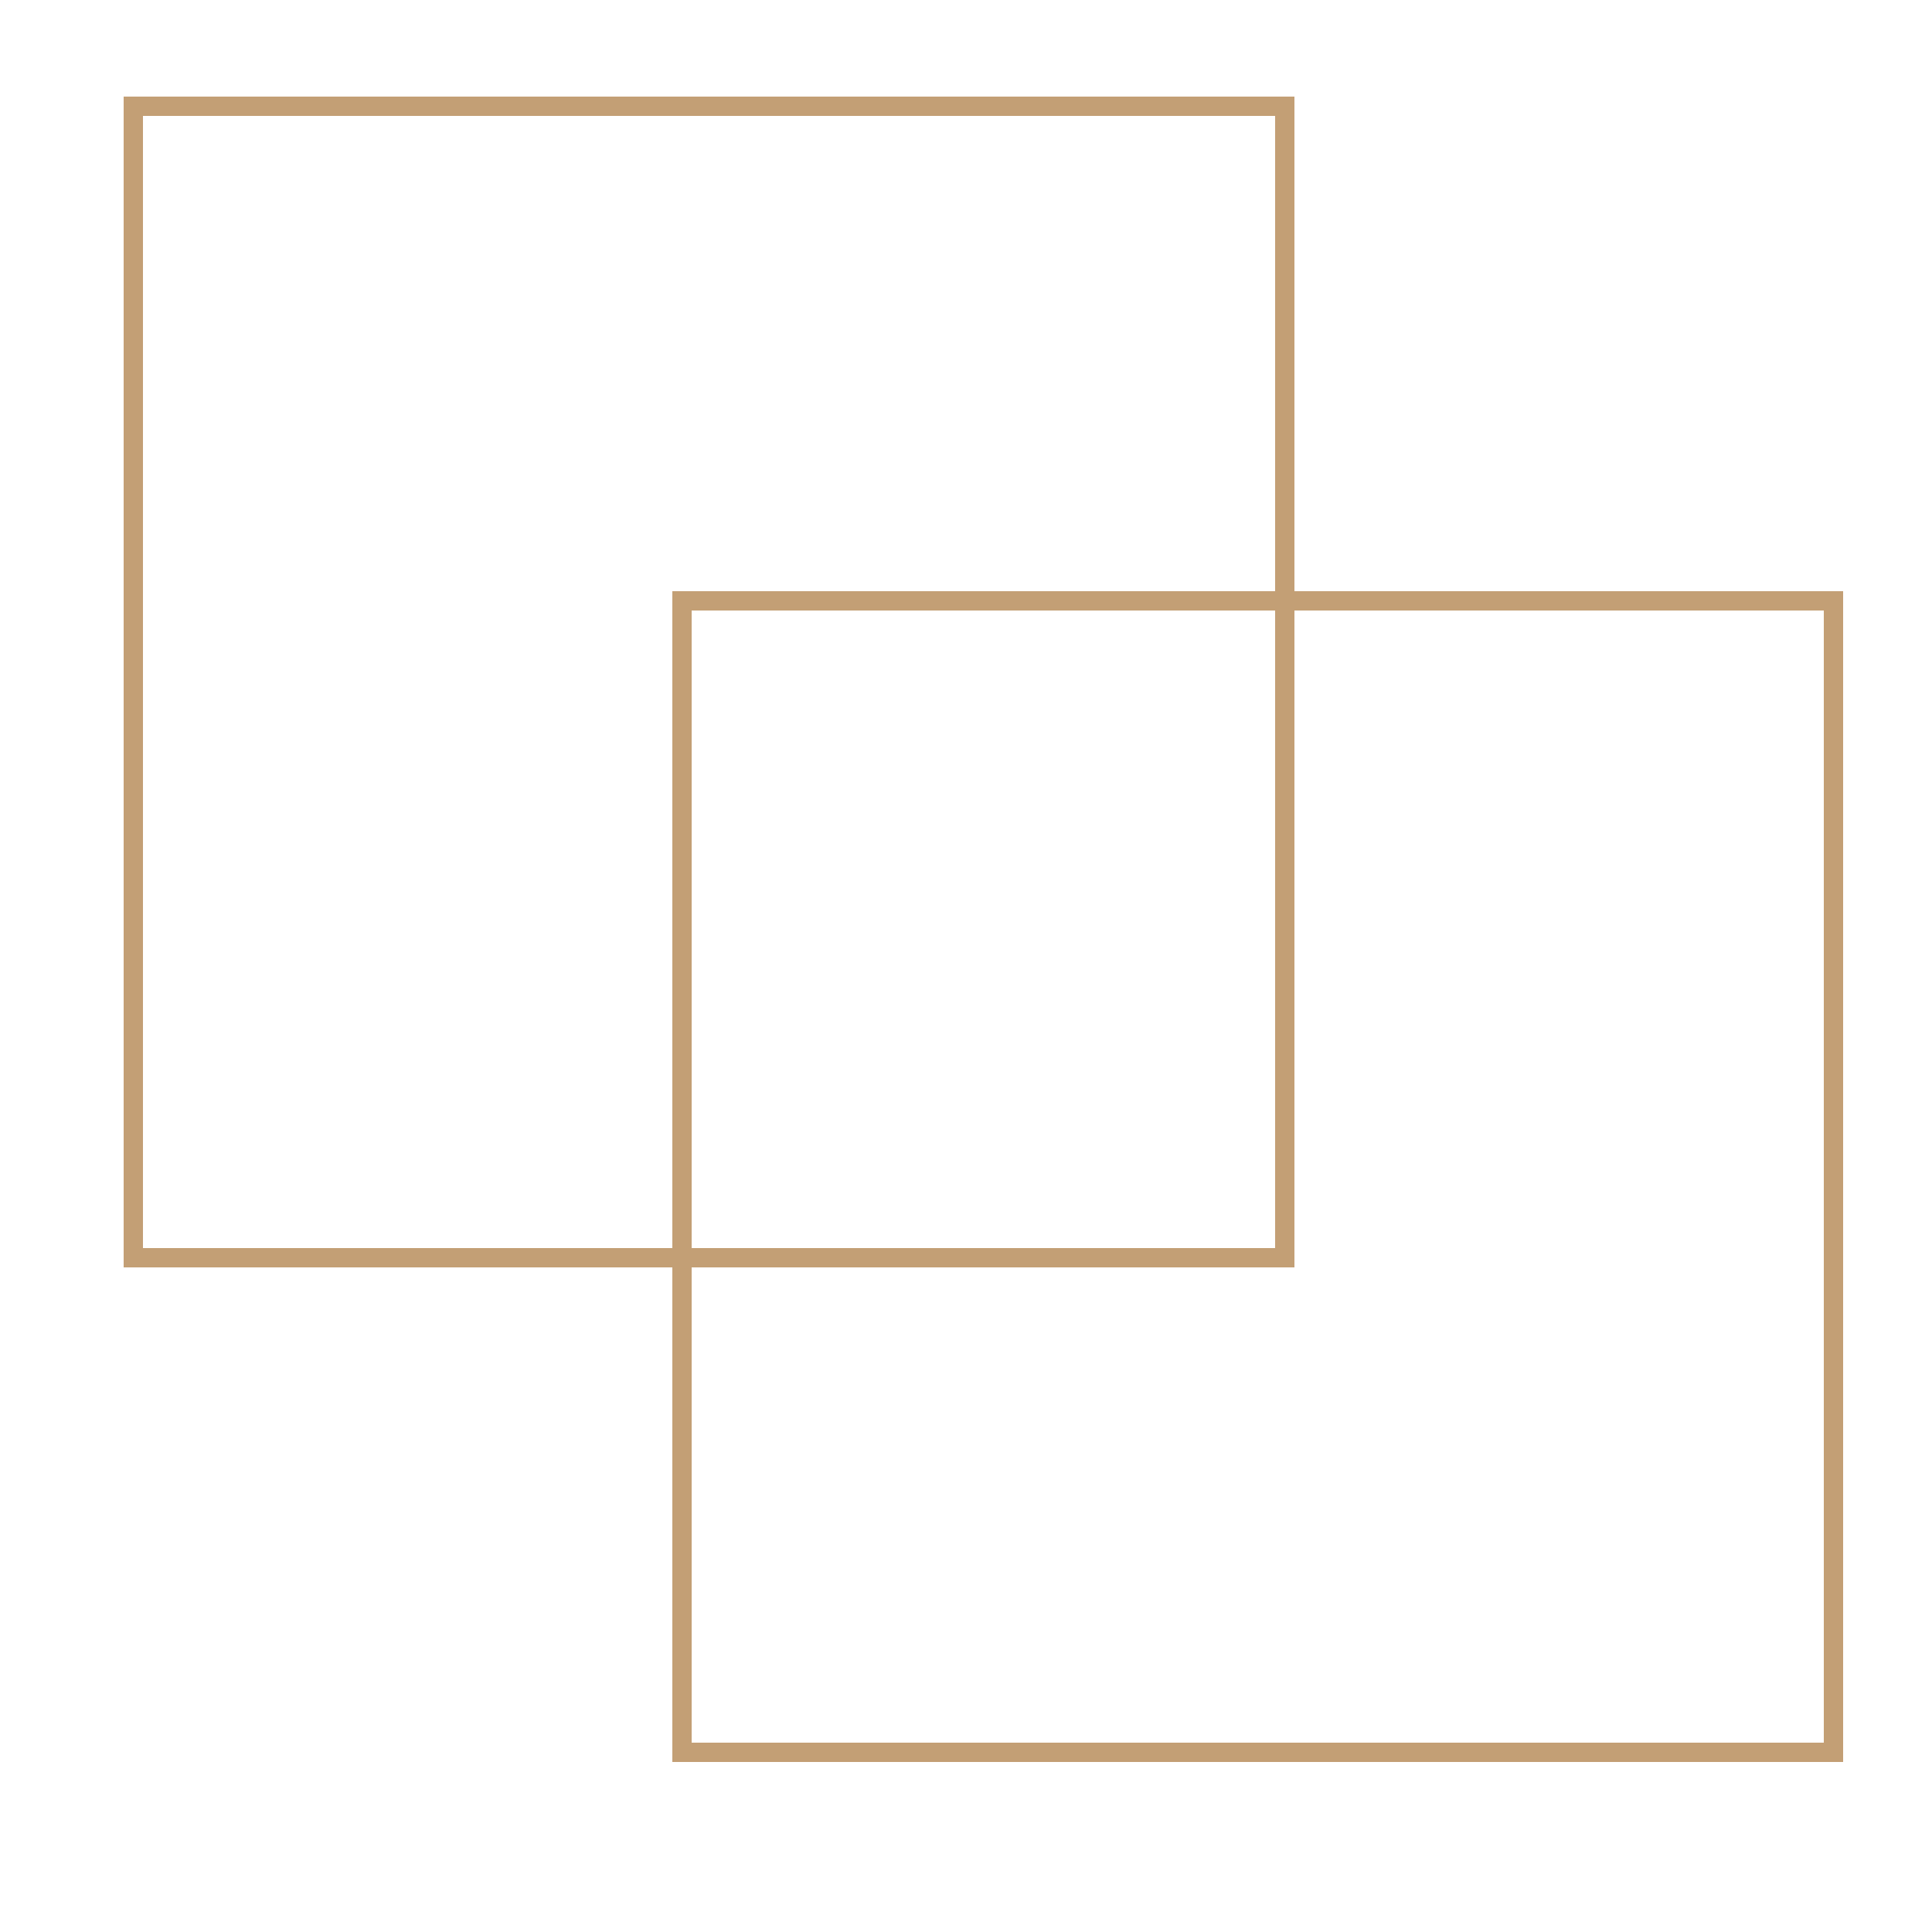
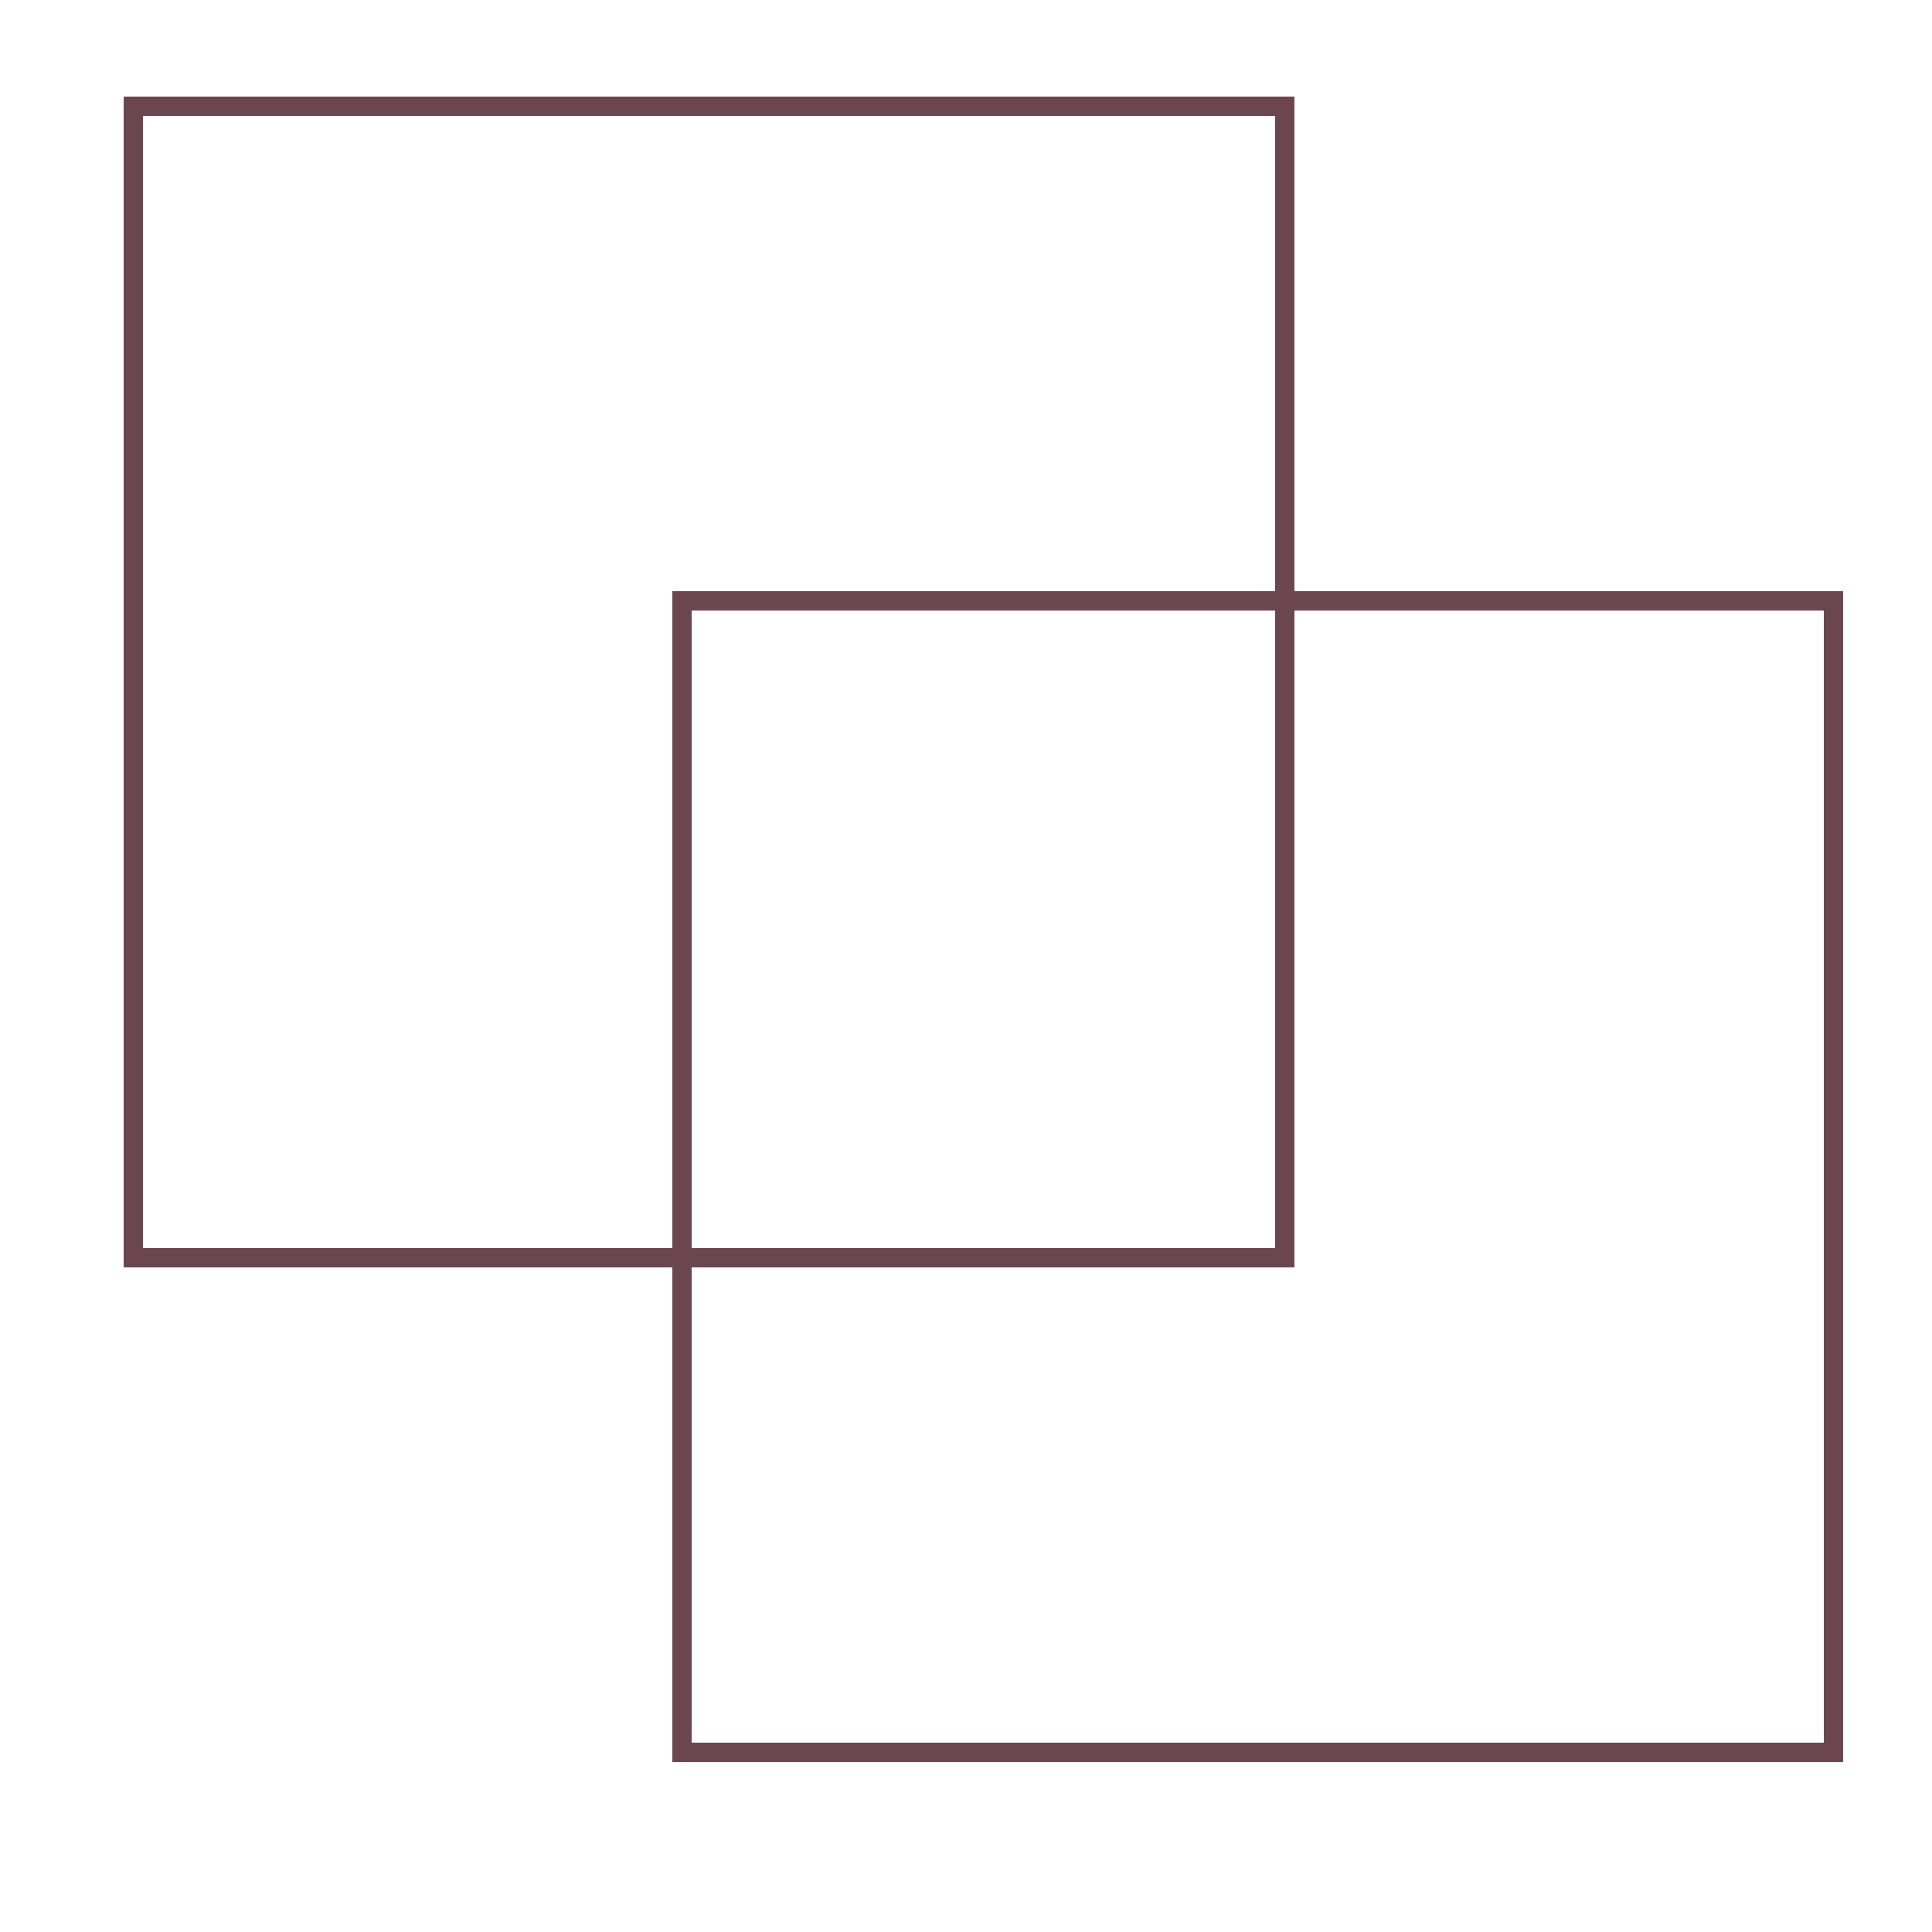
<svg xmlns="http://www.w3.org/2000/svg" width="450" height="450" viewBox="0 0 500 500" fill="none">
-   <rect x="34.5" y="27.5" width="298" height="298" stroke="#C39F75" stroke-width="5" />
-   <rect x="176.5" y="155.5" width="298" height="298" stroke="#C39F75" stroke-width="5" />
+   <rect x="34.5" y="27.5" width="298" height="298" stroke="#6C464F" stroke-width="5" />
+   <rect x="176.5" y="155.5" width="298" height="298" stroke="#6C464F" stroke-width="5" />
</svg>
